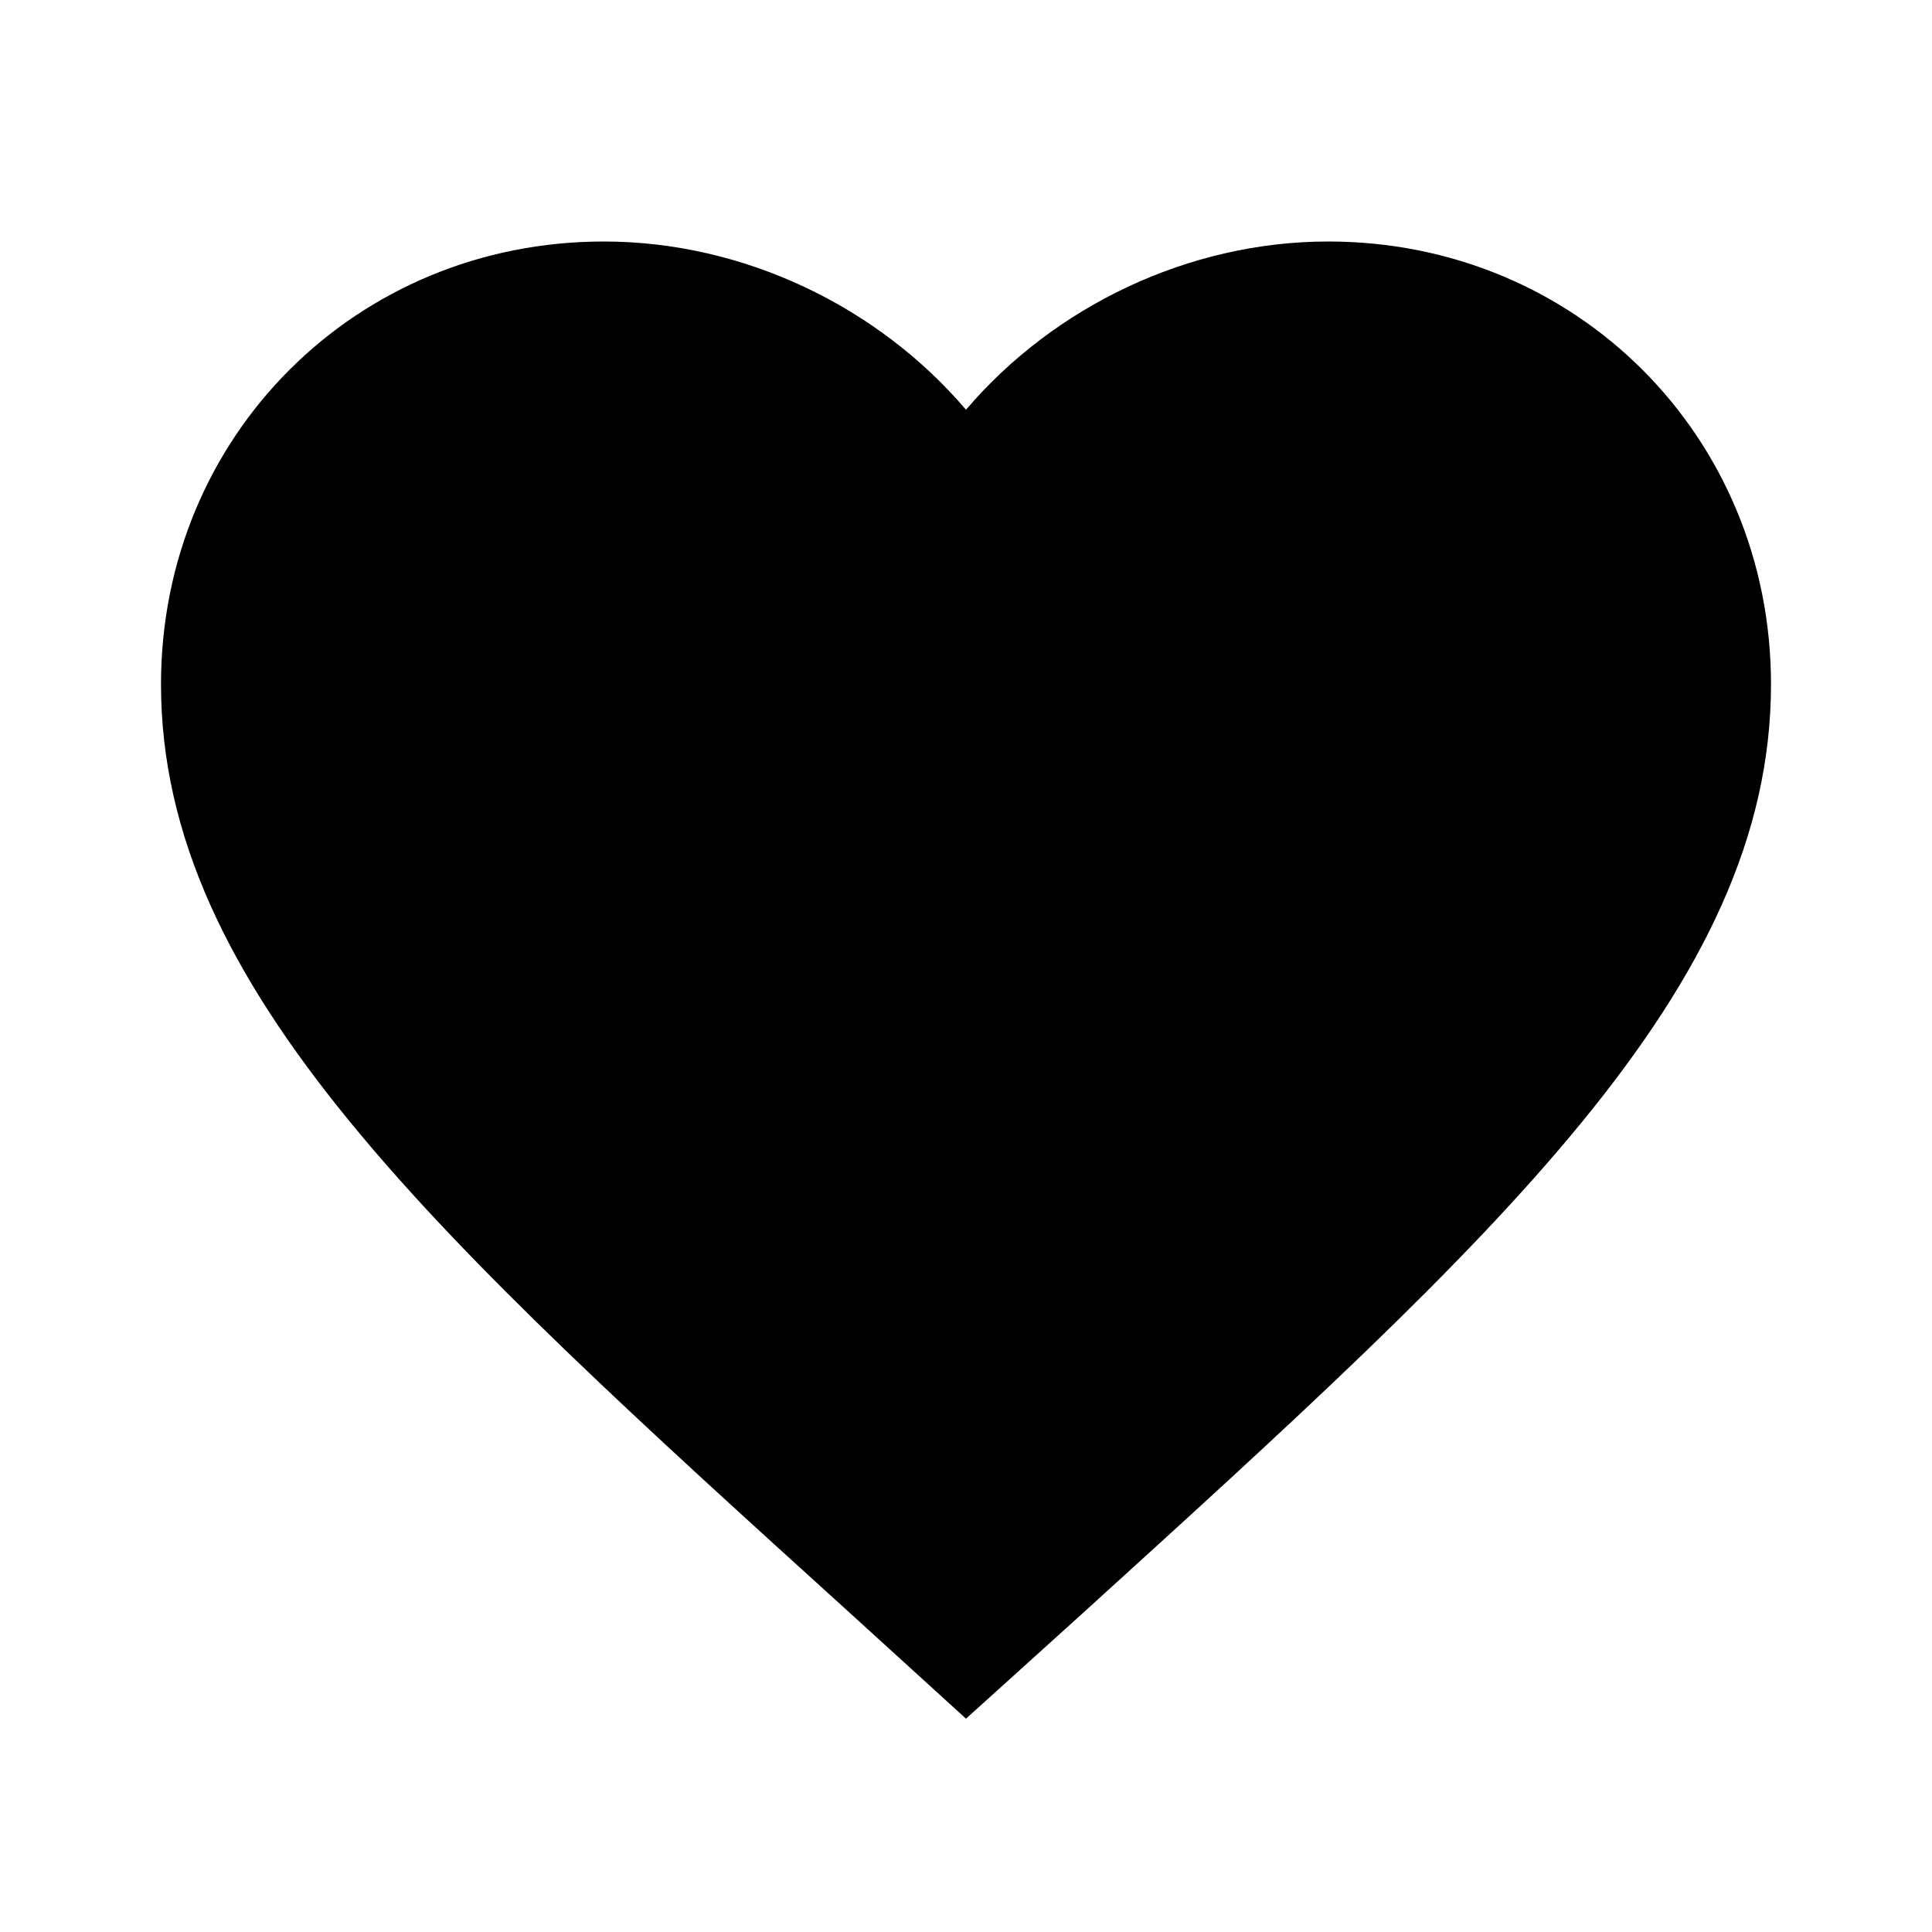
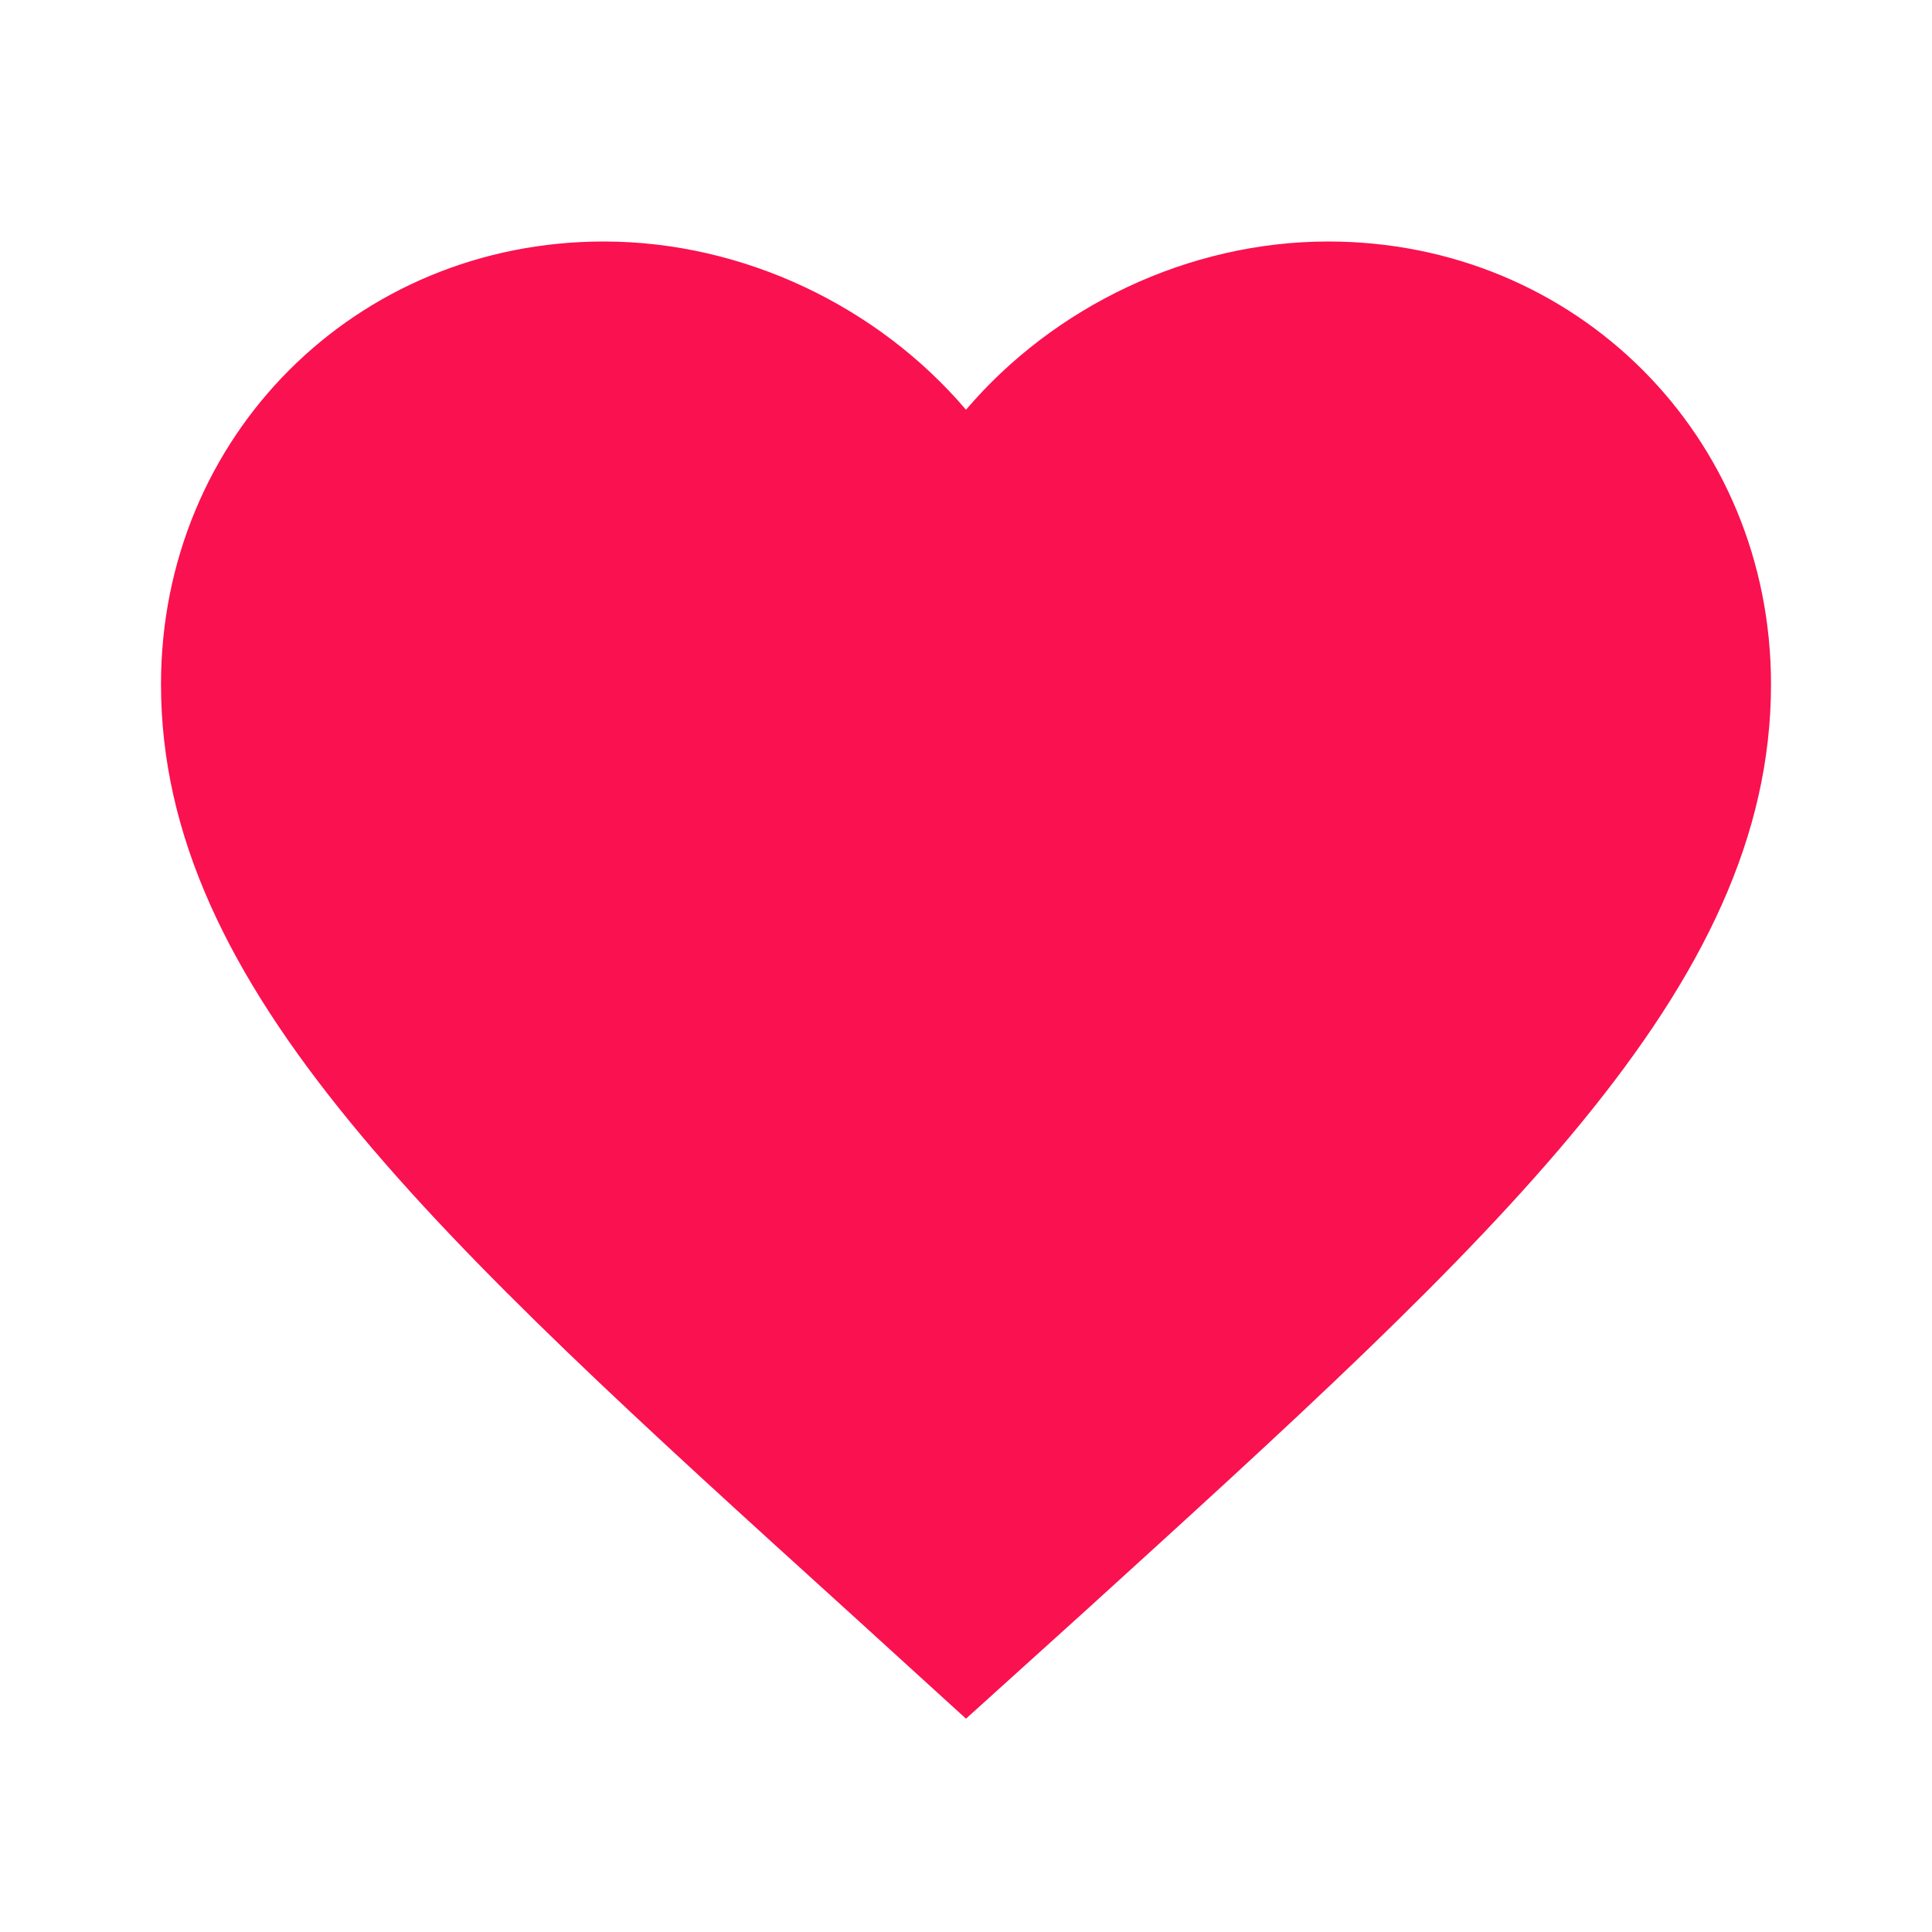
<svg xmlns="http://www.w3.org/2000/svg" height="24" viewBox="0 0 24 24" width="24">
  <path d="M0 0h24v24H0z" fill="none" />
-   <path d="M12 21.35l-1.45-1.32C5.4 15.36 2 12.28 2 8.5 2 5.42 4.42 3 7.5 3c1.74 0 3.41.81 4.5 2.09C13.09 3.81 14.76 3 16.5 3 19.58 3 22 5.42 22 8.5c0 3.78-3.4 6.86-8.55 11.54L12 21.35z" />
+   <path fill="#FA114F" d="M12 21.35l-1.45-1.32C5.4 15.36 2 12.28 2 8.5 2 5.42 4.42 3 7.5 3c1.74 0 3.41.81 4.5 2.09C13.09 3.81 14.76 3 16.5 3 19.58 3 22 5.42 22 8.5c0 3.78-3.4 6.86-8.55 11.54L12 21.35z" />
</svg>
